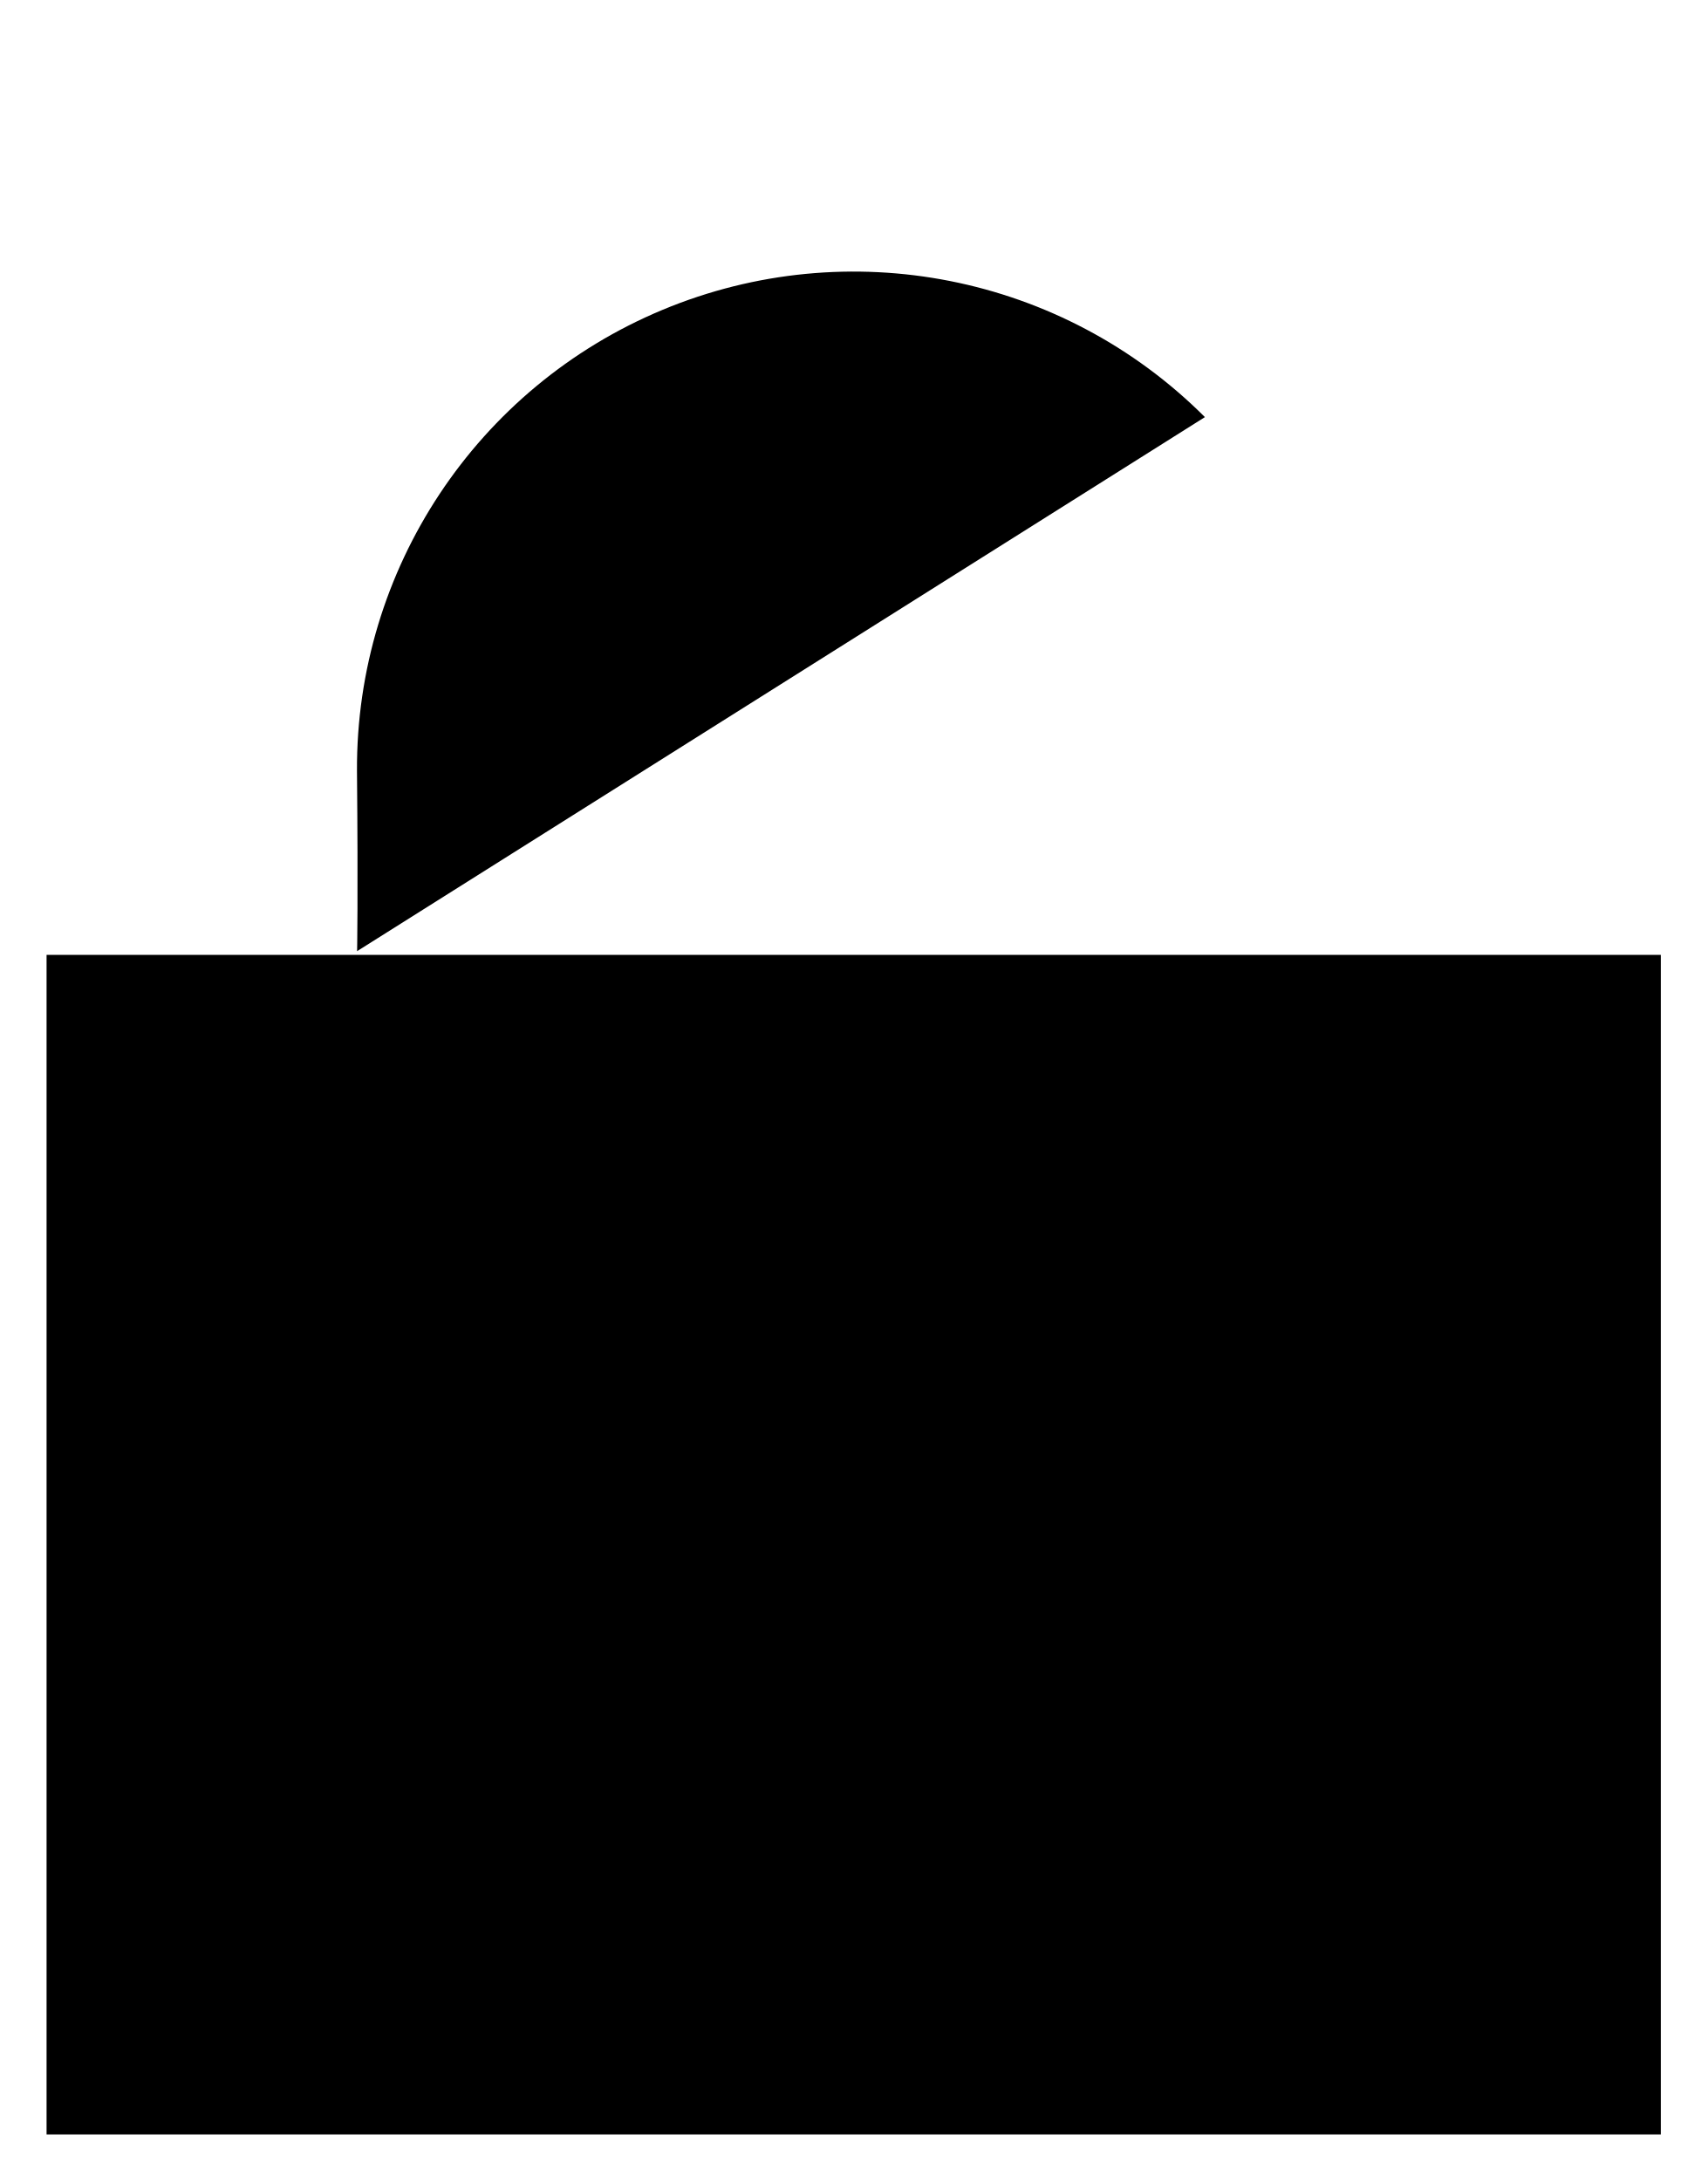
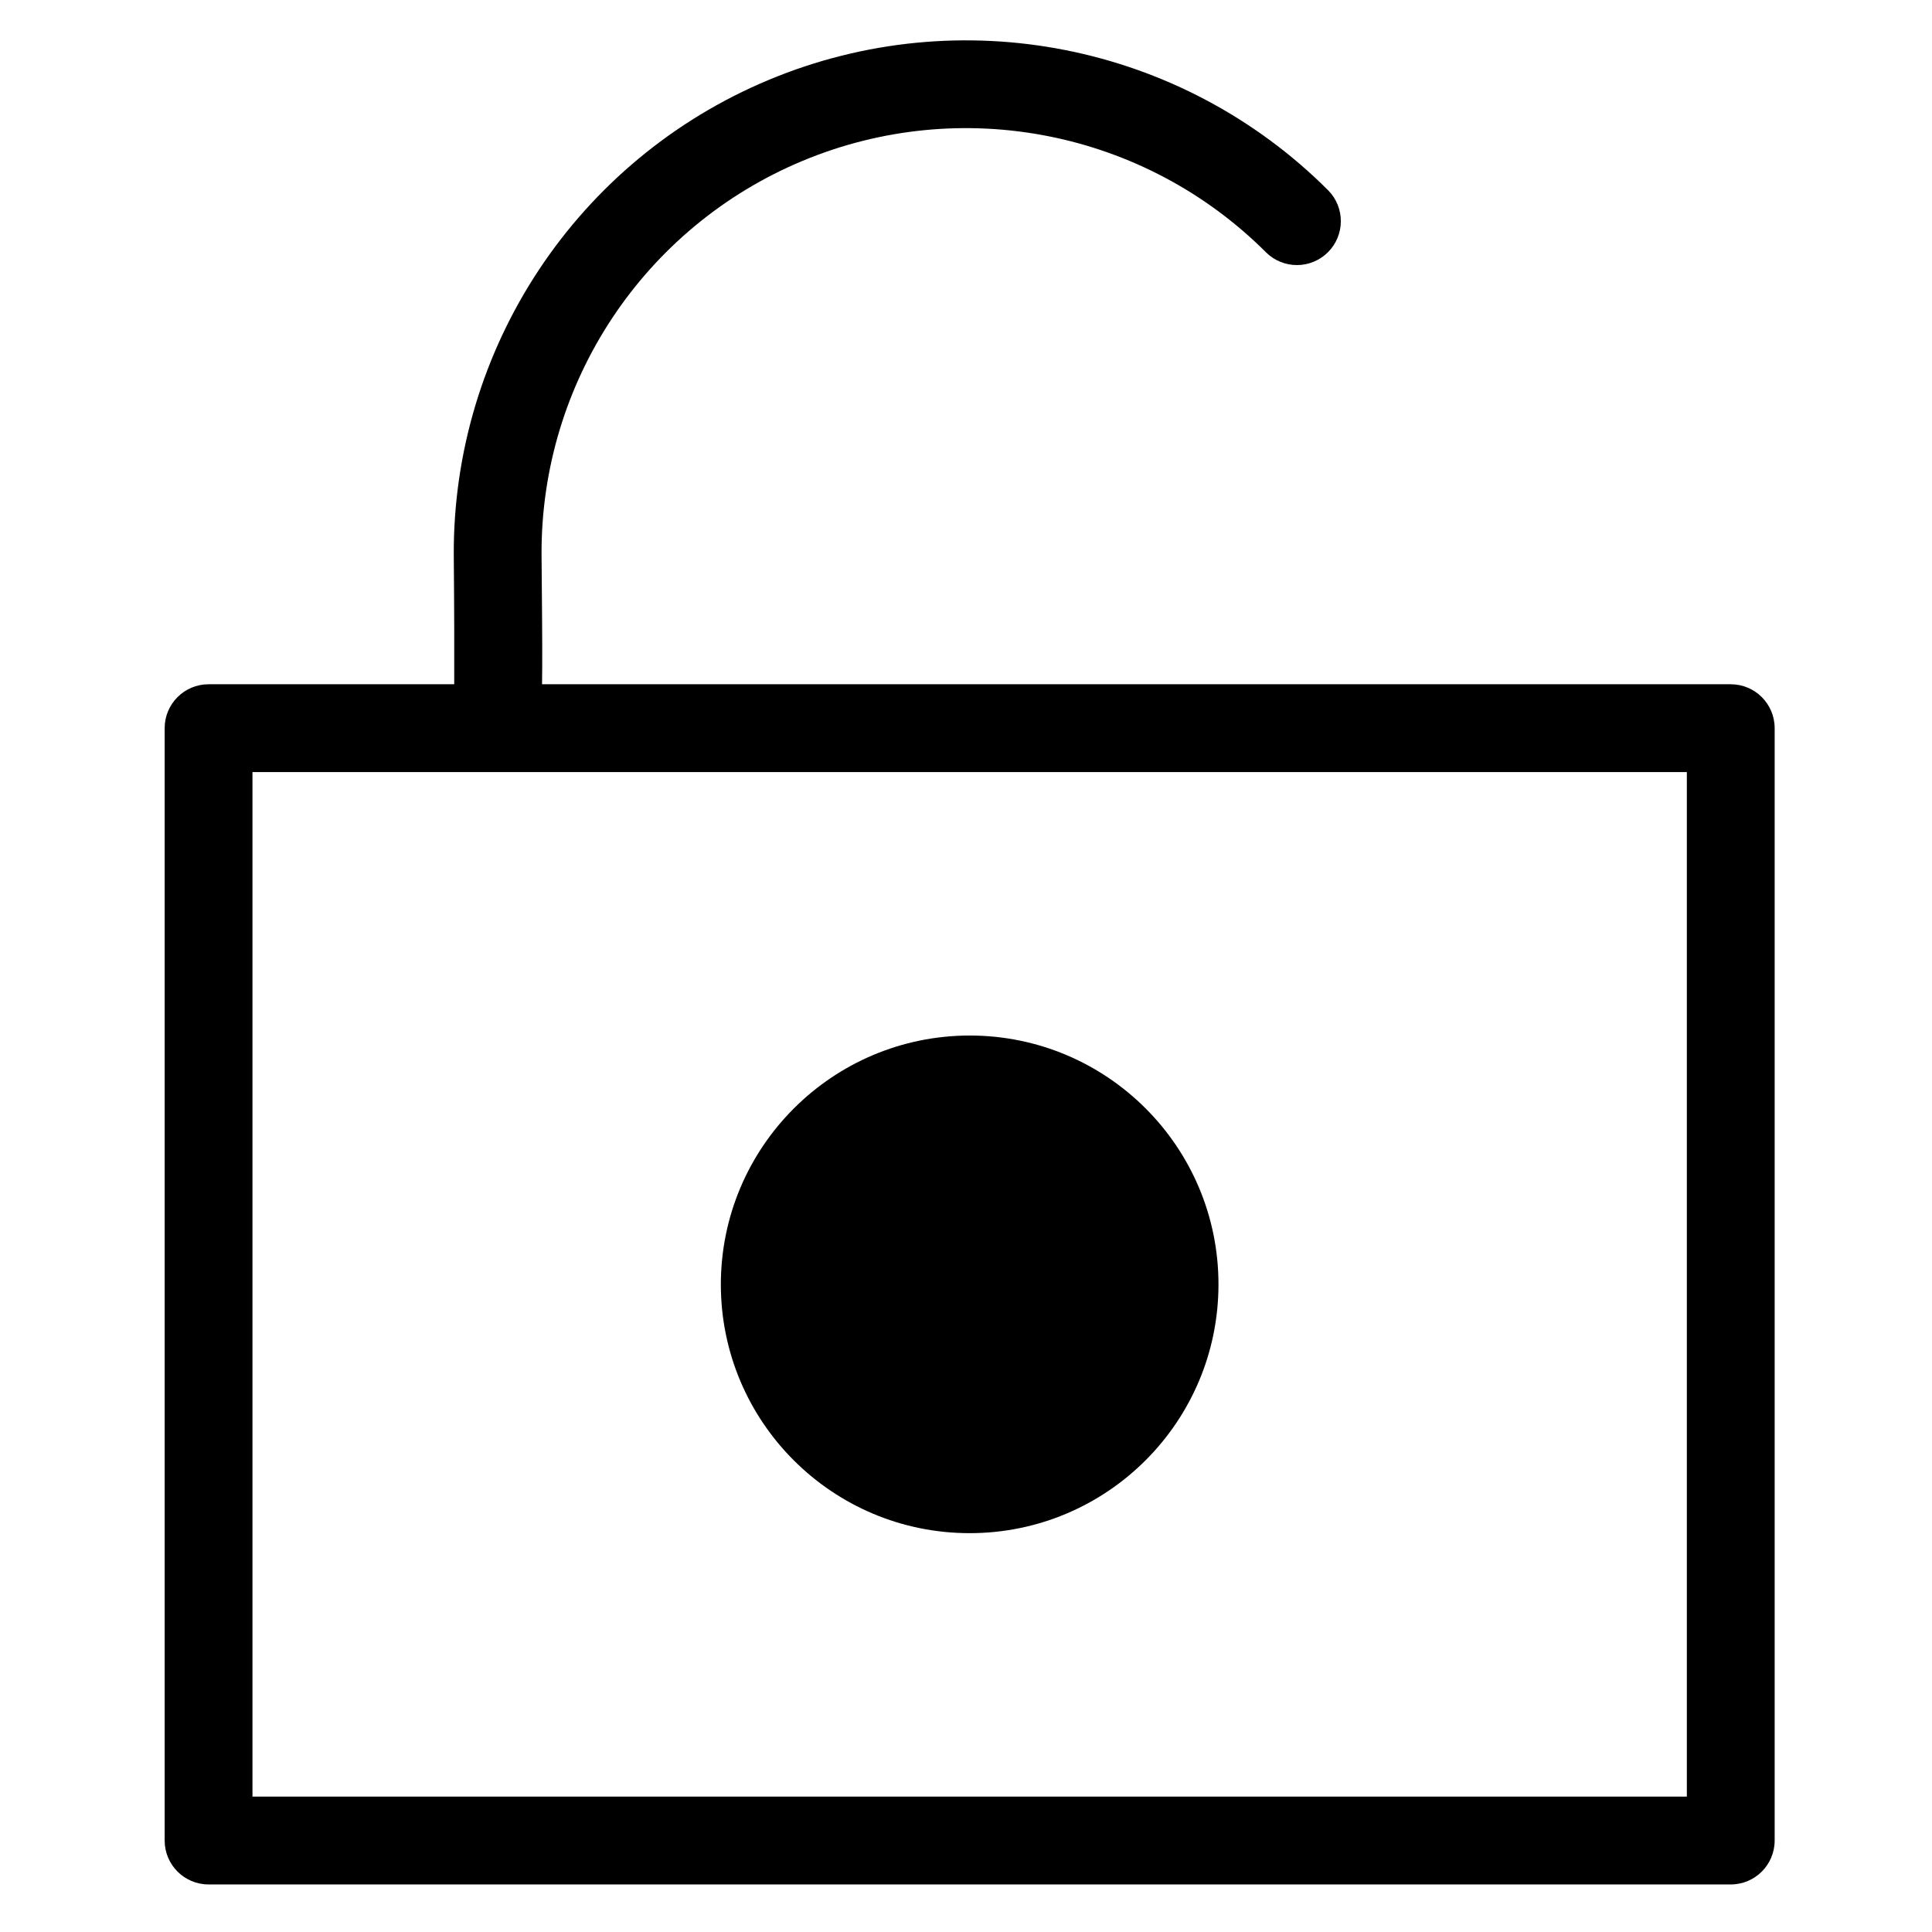
- <svg viewBox="0 0 220 281">
-   <path d="M6 123.028h208v151.967H6Zm40.012-.48c0 .282.136-6.986-.014-23.236A64 64 0 0 1 155.255 53.74" />
-   <path d="M110 170.995a28 28 0 1 1-28 28 28 28 0 0 1 28-28Z" />
+ <svg viewBox="0 0 264 264">
+   <g transform="translate(-4752 -529)" clip-path="url(#clip-path)">
+     <path d="M4780.5 622.501h208a6 6 0 0 1 6 6v152a6 6 0 0 1-6 6h-208a6 6 0 0 1-6-6v-152a6 6 0 0 1 6-6Zm202 12h-196v140h196Z" />
+     <path d="M4933.497 555.013a6 6 0 0 1-8.485 8.485A58 58 0 0 0 4826 604.77c.245 26.627.245 26.627-2.982 28.493a6 6 0 0 1-8.998-5.322c.005-.262.128-7.527-.014-23.066a70 70 0 0 1 119.491-49.861ZM4884.5 676.5a28 28 0 1 1-28 28 28 28 0 0 1 28-28Z" />
+     <path d="M4884.5 670.5a34 34 0 1 1-34 34 34.039 34.039 0 0 1 34-34Zm0 56a22 22 0 1 0-22-22 22.025 22.025 0 0 0 22 22Z" />
+   </g>
</svg>
